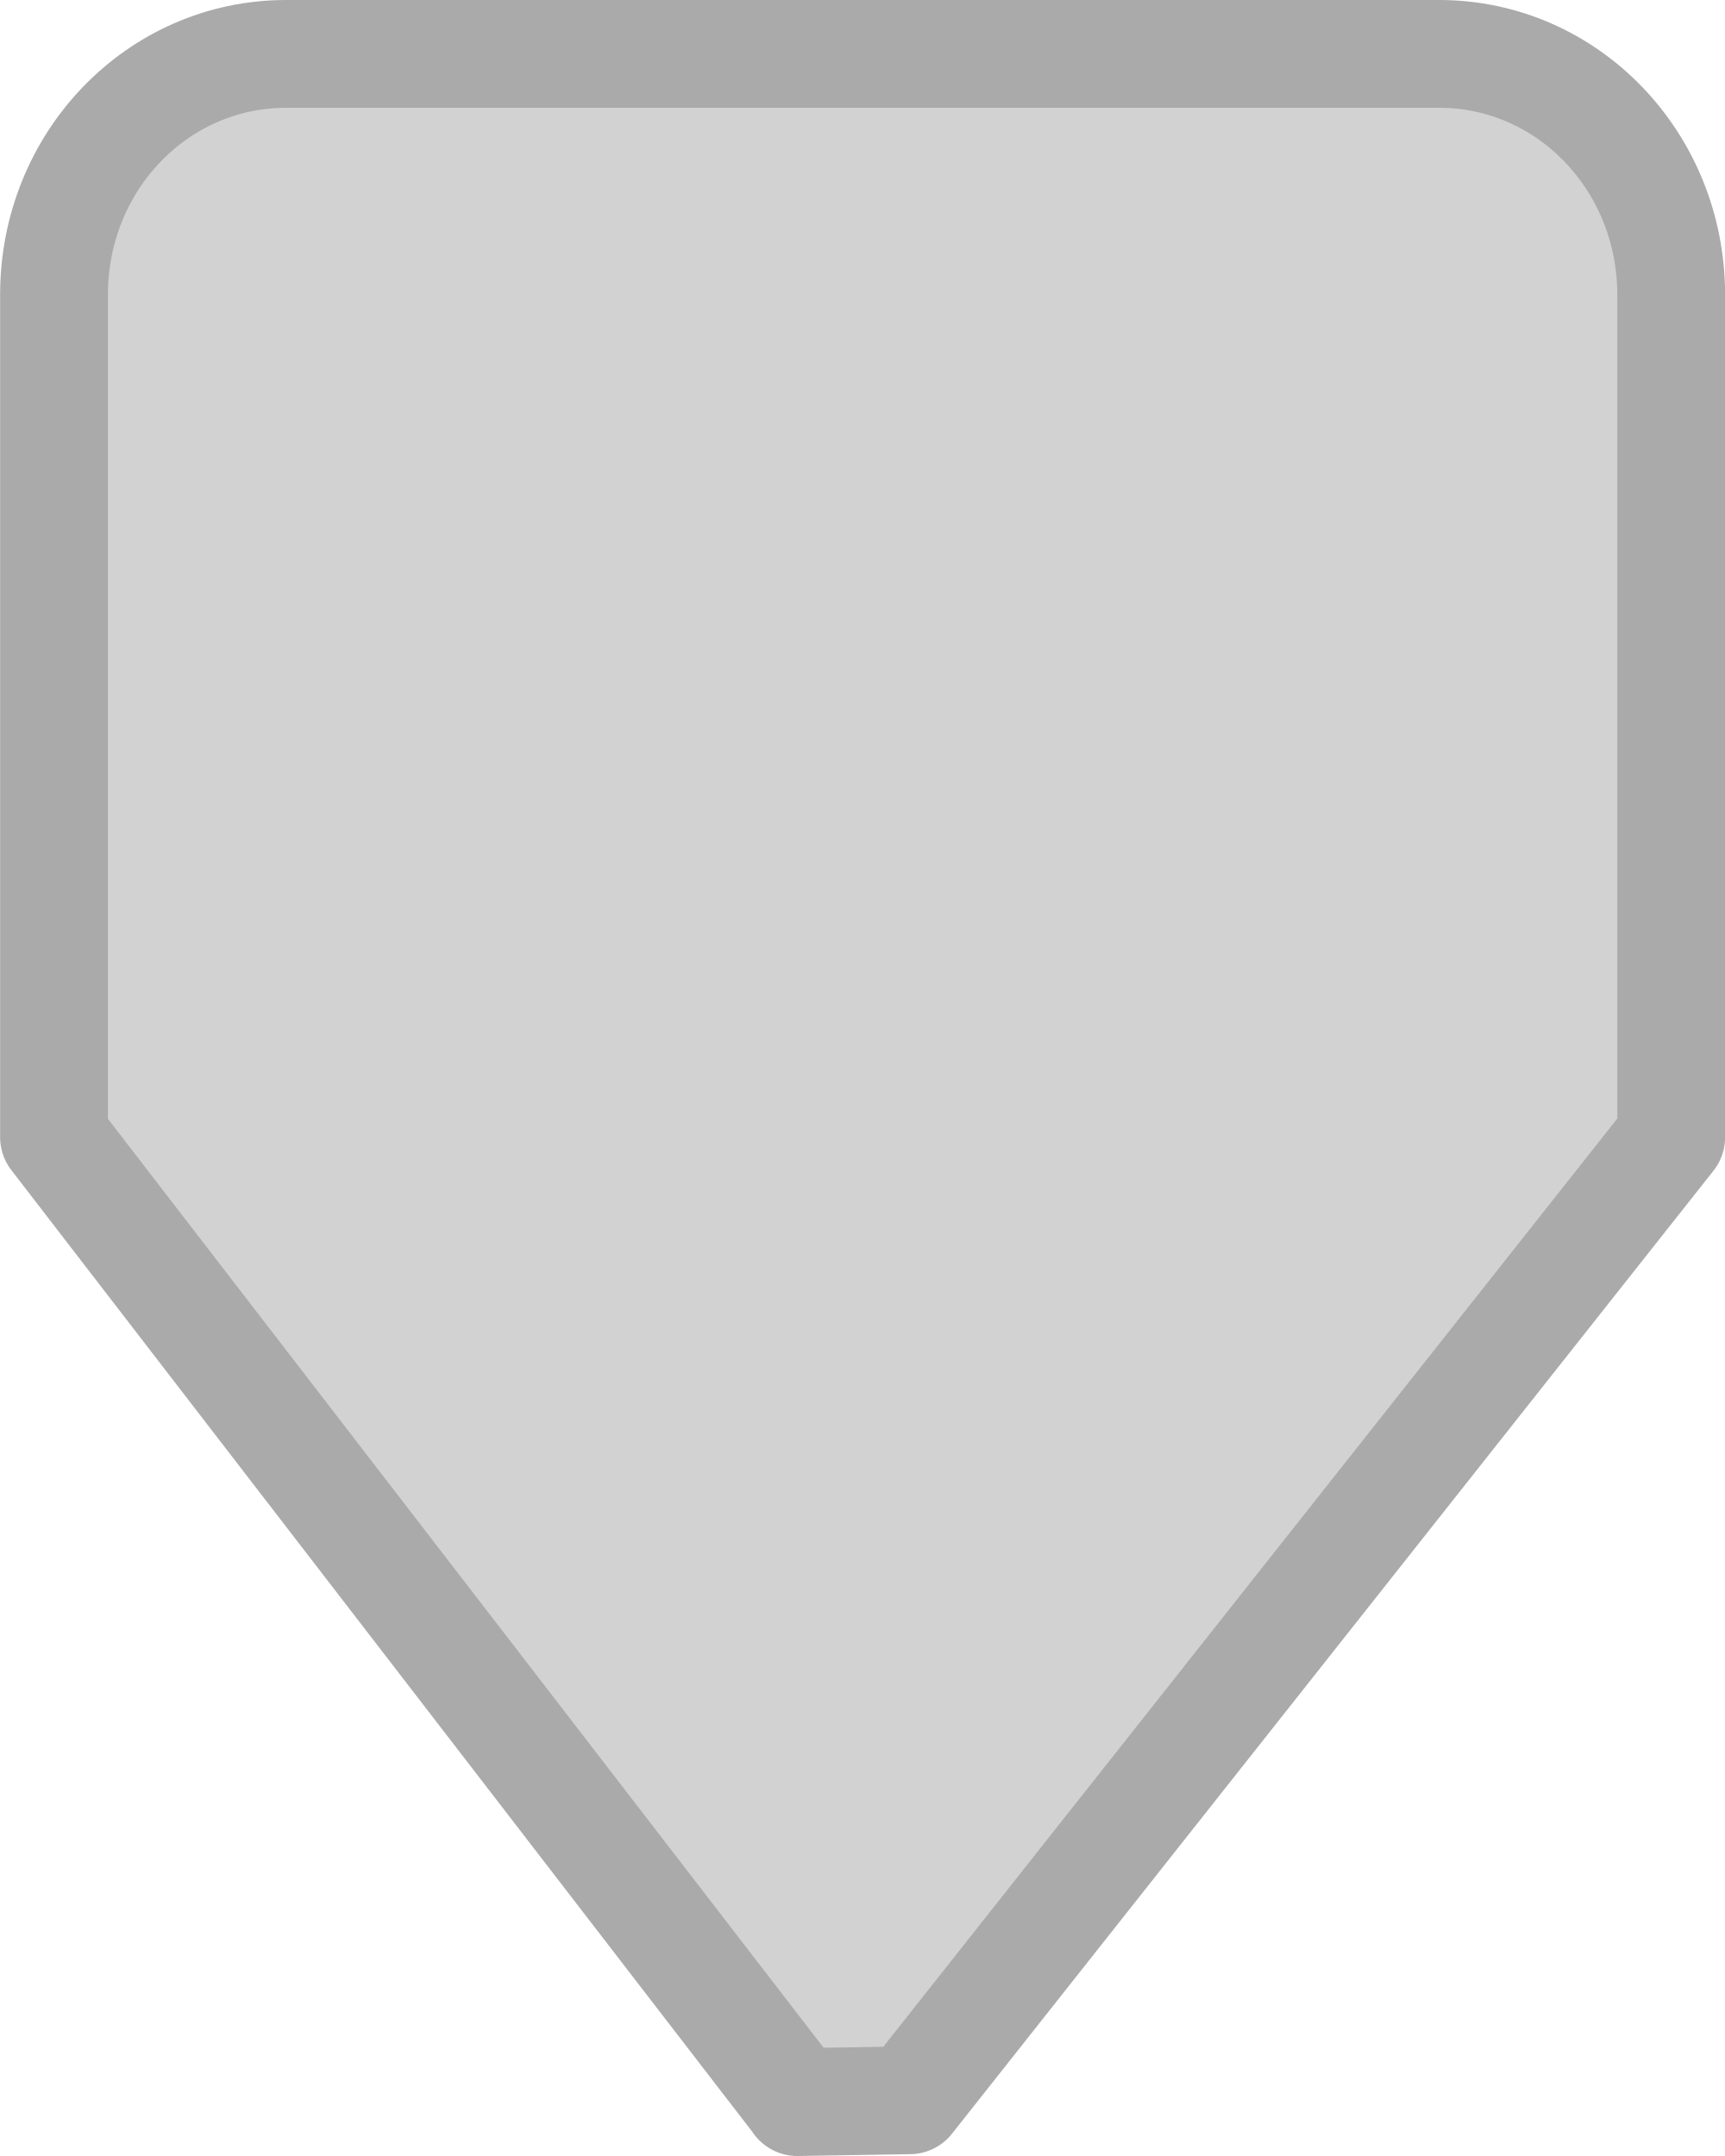
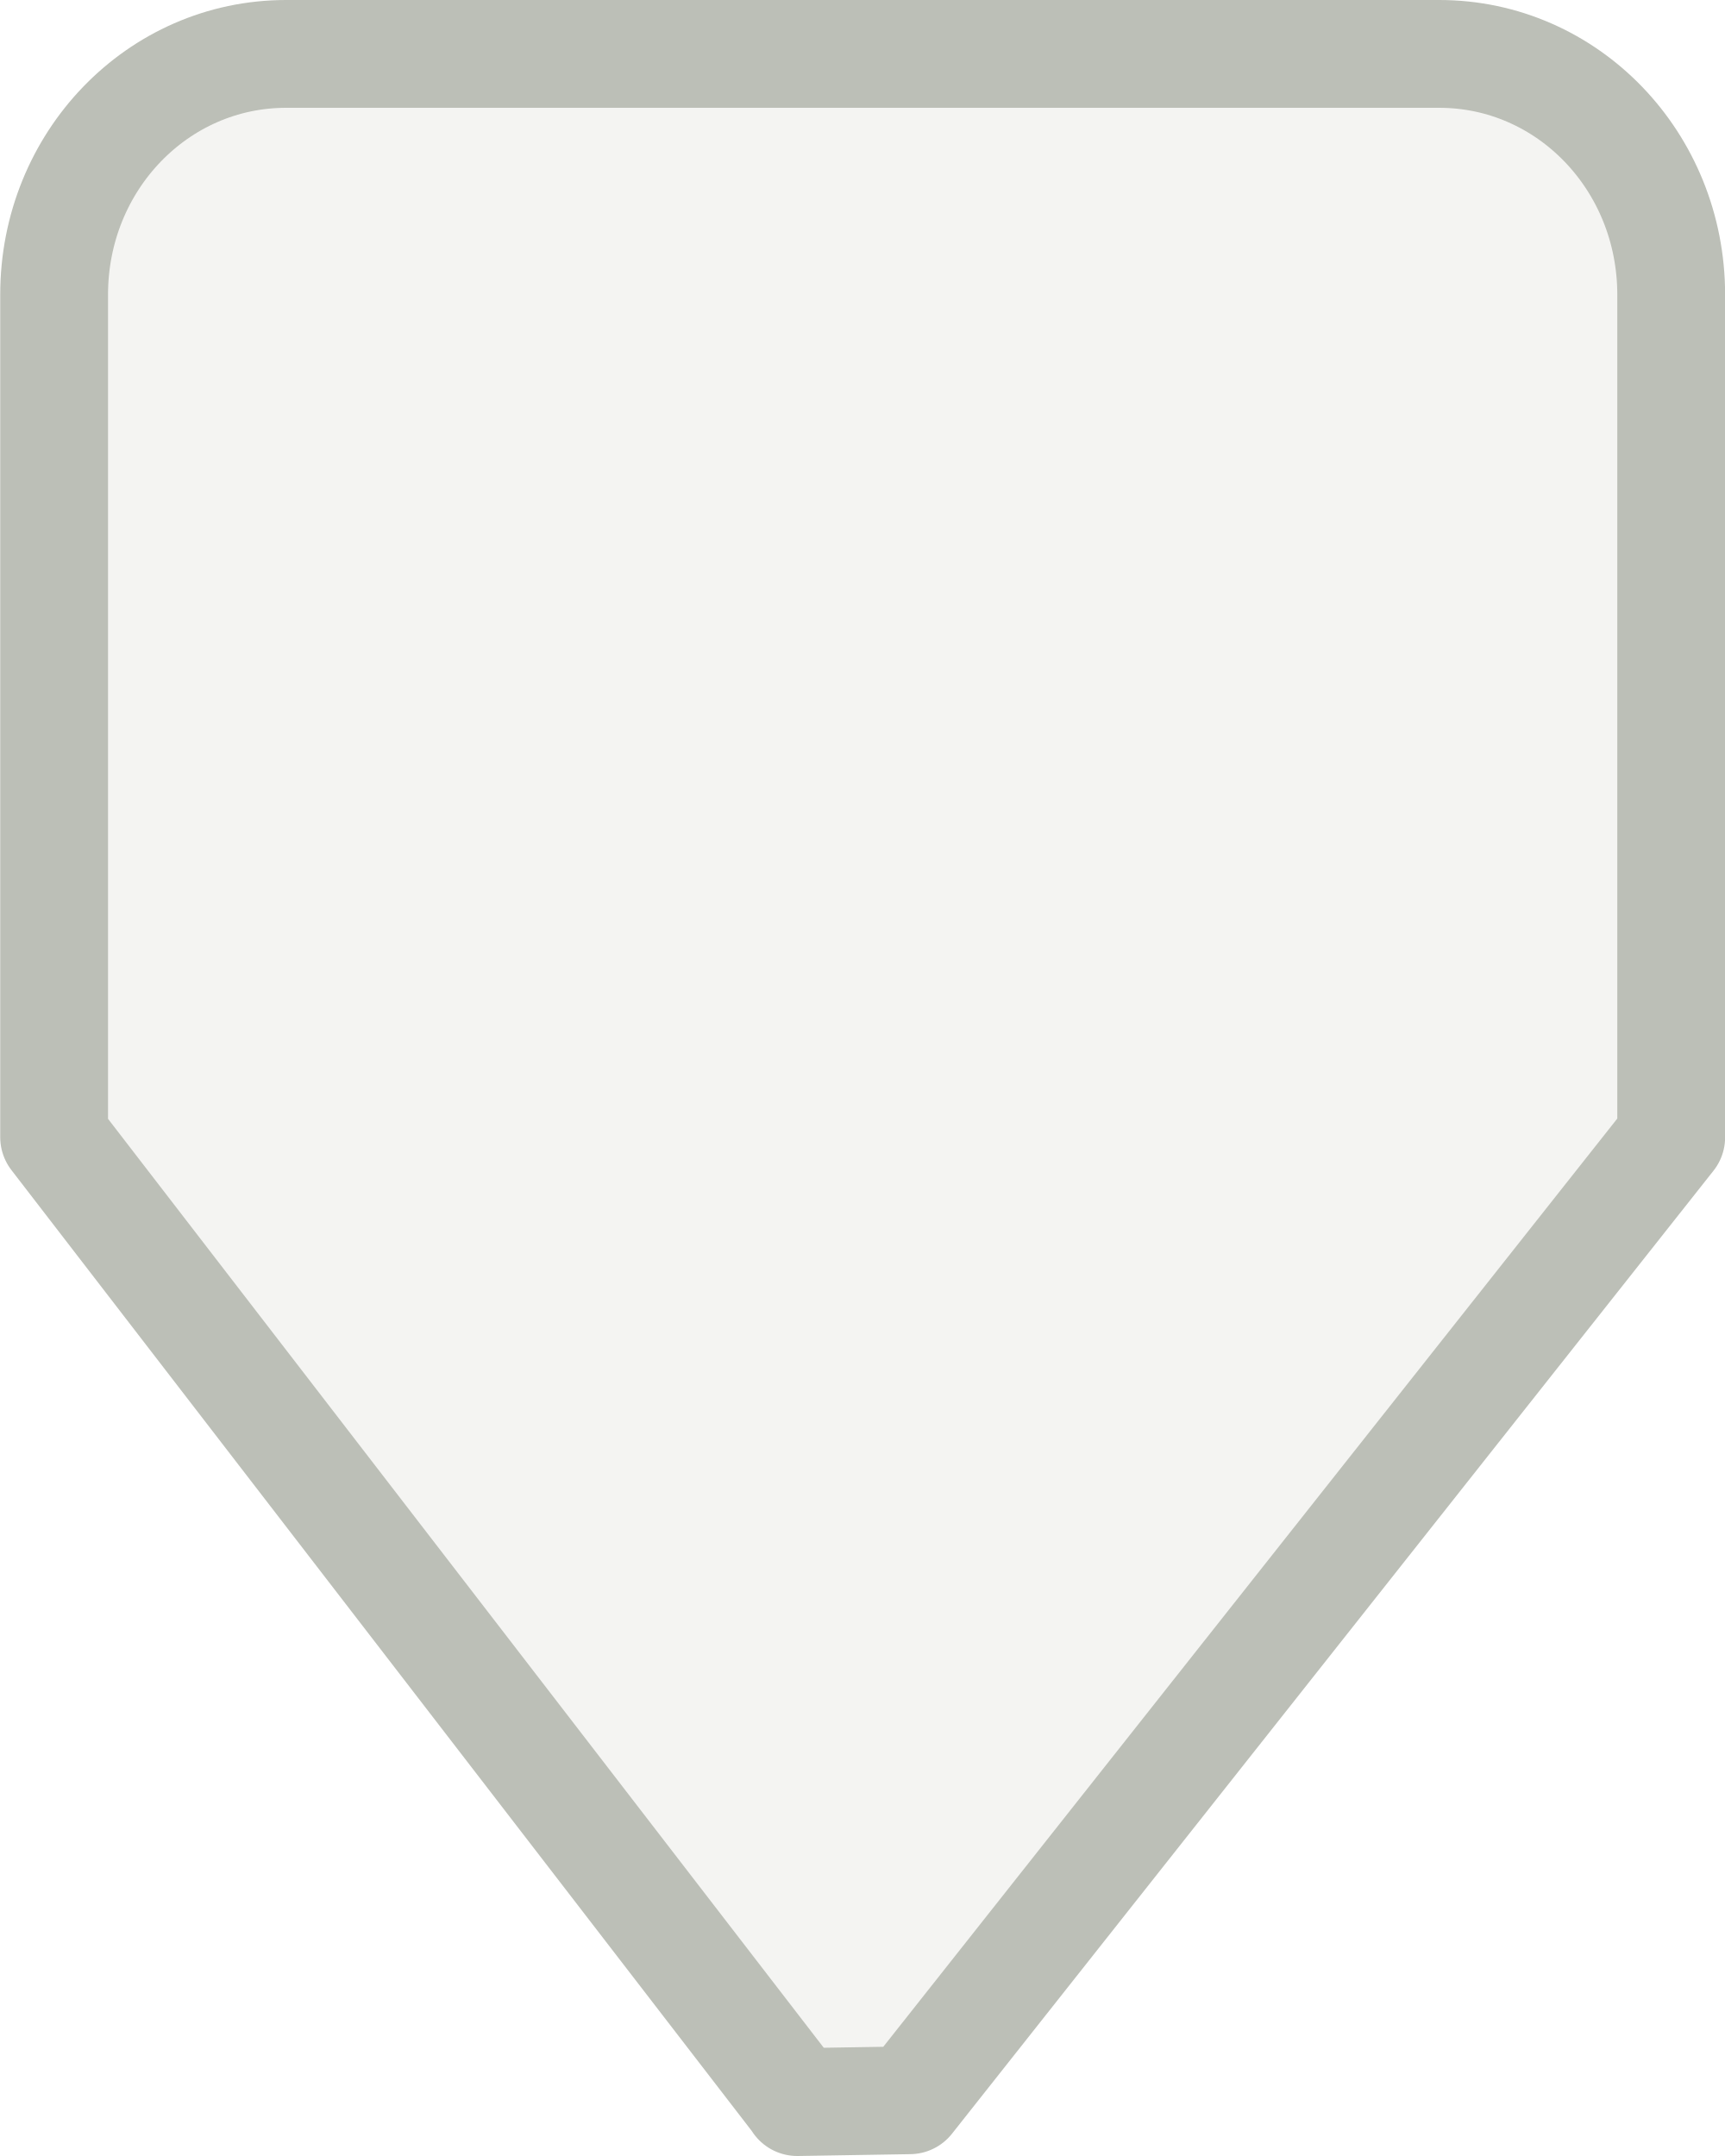
- <svg xmlns="http://www.w3.org/2000/svg" xmlns:xlink="http://www.w3.org/1999/xlink" width="16" height="20" id="svg5435" version="1.1">
-   <defs id="defs5437">
-     <linearGradient xlink:href="#linearGradient4714" id="linearGradient6699" gradientUnits="userSpaceOnUse" gradientTransform="translate(924,32)" x1="58.159" y1="238.524" x2="58.159" y2="232.577" />
-     <linearGradient id="linearGradient4714">
-       <stop style="stop-color:#eeeeec;stop-opacity:1;" offset="0" id="stop4716" />
-       <stop style="stop-color:#ffffff;stop-opacity:1" offset="1" id="stop4718" />
-     </linearGradient>
-     <linearGradient xlink:href="#linearGradient4722-3" id="linearGradient6701" gradientUnits="userSpaceOnUse" gradientTransform="translate(924,33)" x1="55.625" y1="225.28" x2="55.625" y2="239.234" />
-     <linearGradient id="linearGradient4722-3">
-       <stop style="stop-color:#babdb6;stop-opacity:1;" offset="0" id="stop4724-6" />
-       <stop style="stop-color:#7b8073;stop-opacity:1" offset="1" id="stop4726-6" />
-     </linearGradient>
-     <linearGradient y2="232.577" x2="58.159" y1="238.524" x1="58.159" gradientTransform="matrix(1.071429,0,0,-0.9492585,-52.53572,243.039)" gradientUnits="userSpaceOnUse" id="linearGradient5431" xlink:href="#linearGradient4714" />
-     <linearGradient y2="239.234" x2="55.625" y1="225.28" x1="55.625" gradientTransform="matrix(1.071429,0,0,-0.9492585,-52.53572,242.0897)" gradientUnits="userSpaceOnUse" id="linearGradient5433" xlink:href="#linearGradient4722-3" />
-     <linearGradient xlink:href="#linearGradient4714-3" id="linearGradient5347" gradientUnits="userSpaceOnUse" gradientTransform="matrix(0,-1,1,0,-167.3072,520.4015)" x1="58.909" y1="230.585" x2="58.909" y2="234.585" />
-     <linearGradient id="linearGradient4714-3">
-       <stop style="stop-color:#eeeeec;stop-opacity:1;" offset="0" id="stop4716-9" />
-       <stop style="stop-color:#ffffff;stop-opacity:1" offset="1" id="stop4718-6" />
-     </linearGradient>
-     <linearGradient xlink:href="#linearGradient4722" id="linearGradient5349" gradientUnits="userSpaceOnUse" gradientTransform="matrix(0,-1,1,0,-166.3072,520.4015)" x1="56.909" y1="239.585" x2="56.909" y2="226.585" />
-     <linearGradient id="linearGradient4722">
-       <stop style="stop-color:#babdb6;stop-opacity:1;" offset="0" id="stop4724" />
-       <stop style="stop-color:#7b8073;stop-opacity:1" offset="1" id="stop4726" />
-     </linearGradient>
-   </defs>
+ <svg xmlns="http://www.w3.org/2000/svg" id="svg5435" height="20" width="16" version="1.1">
  <g id="layer1" transform="translate(0,-12)">
-     <path style="fill:#d2d2d2;fill-opacity:1;stroke:#aaaaaa;stroke-width:1;stroke-linecap:round;stroke-linejoin:round;stroke-miterlimit:4;stroke-opacity:1;stroke-dasharray:none;display:inline;enable-background:new" d="m 7.395,31.5 1.043,-0.017 7.063,-8.933 0,-7.816 C 15.5,13.496 14.54,12.5 13.348,12.5 l -10.695,0 c -1.192,0 -2.152,0.996 -2.152,2.233 l 0,7.816 6.895,8.95 z" id="path5960" />
+     <path id="path5960" style="stroke-linejoin:round;stroke:#bcbfb7;stroke-linecap:round;enable-background:new;fill:#f4f4f2" d="m7.395 31.5 1.043-0.017 7.063-8.933v-7.816c0-1.238-0.96-2.234-2.152-2.234h-10.695c-1.192 0-2.152 0.996-2.152 2.233v7.816l6.895 8.95z" />
  </g>
</svg>
